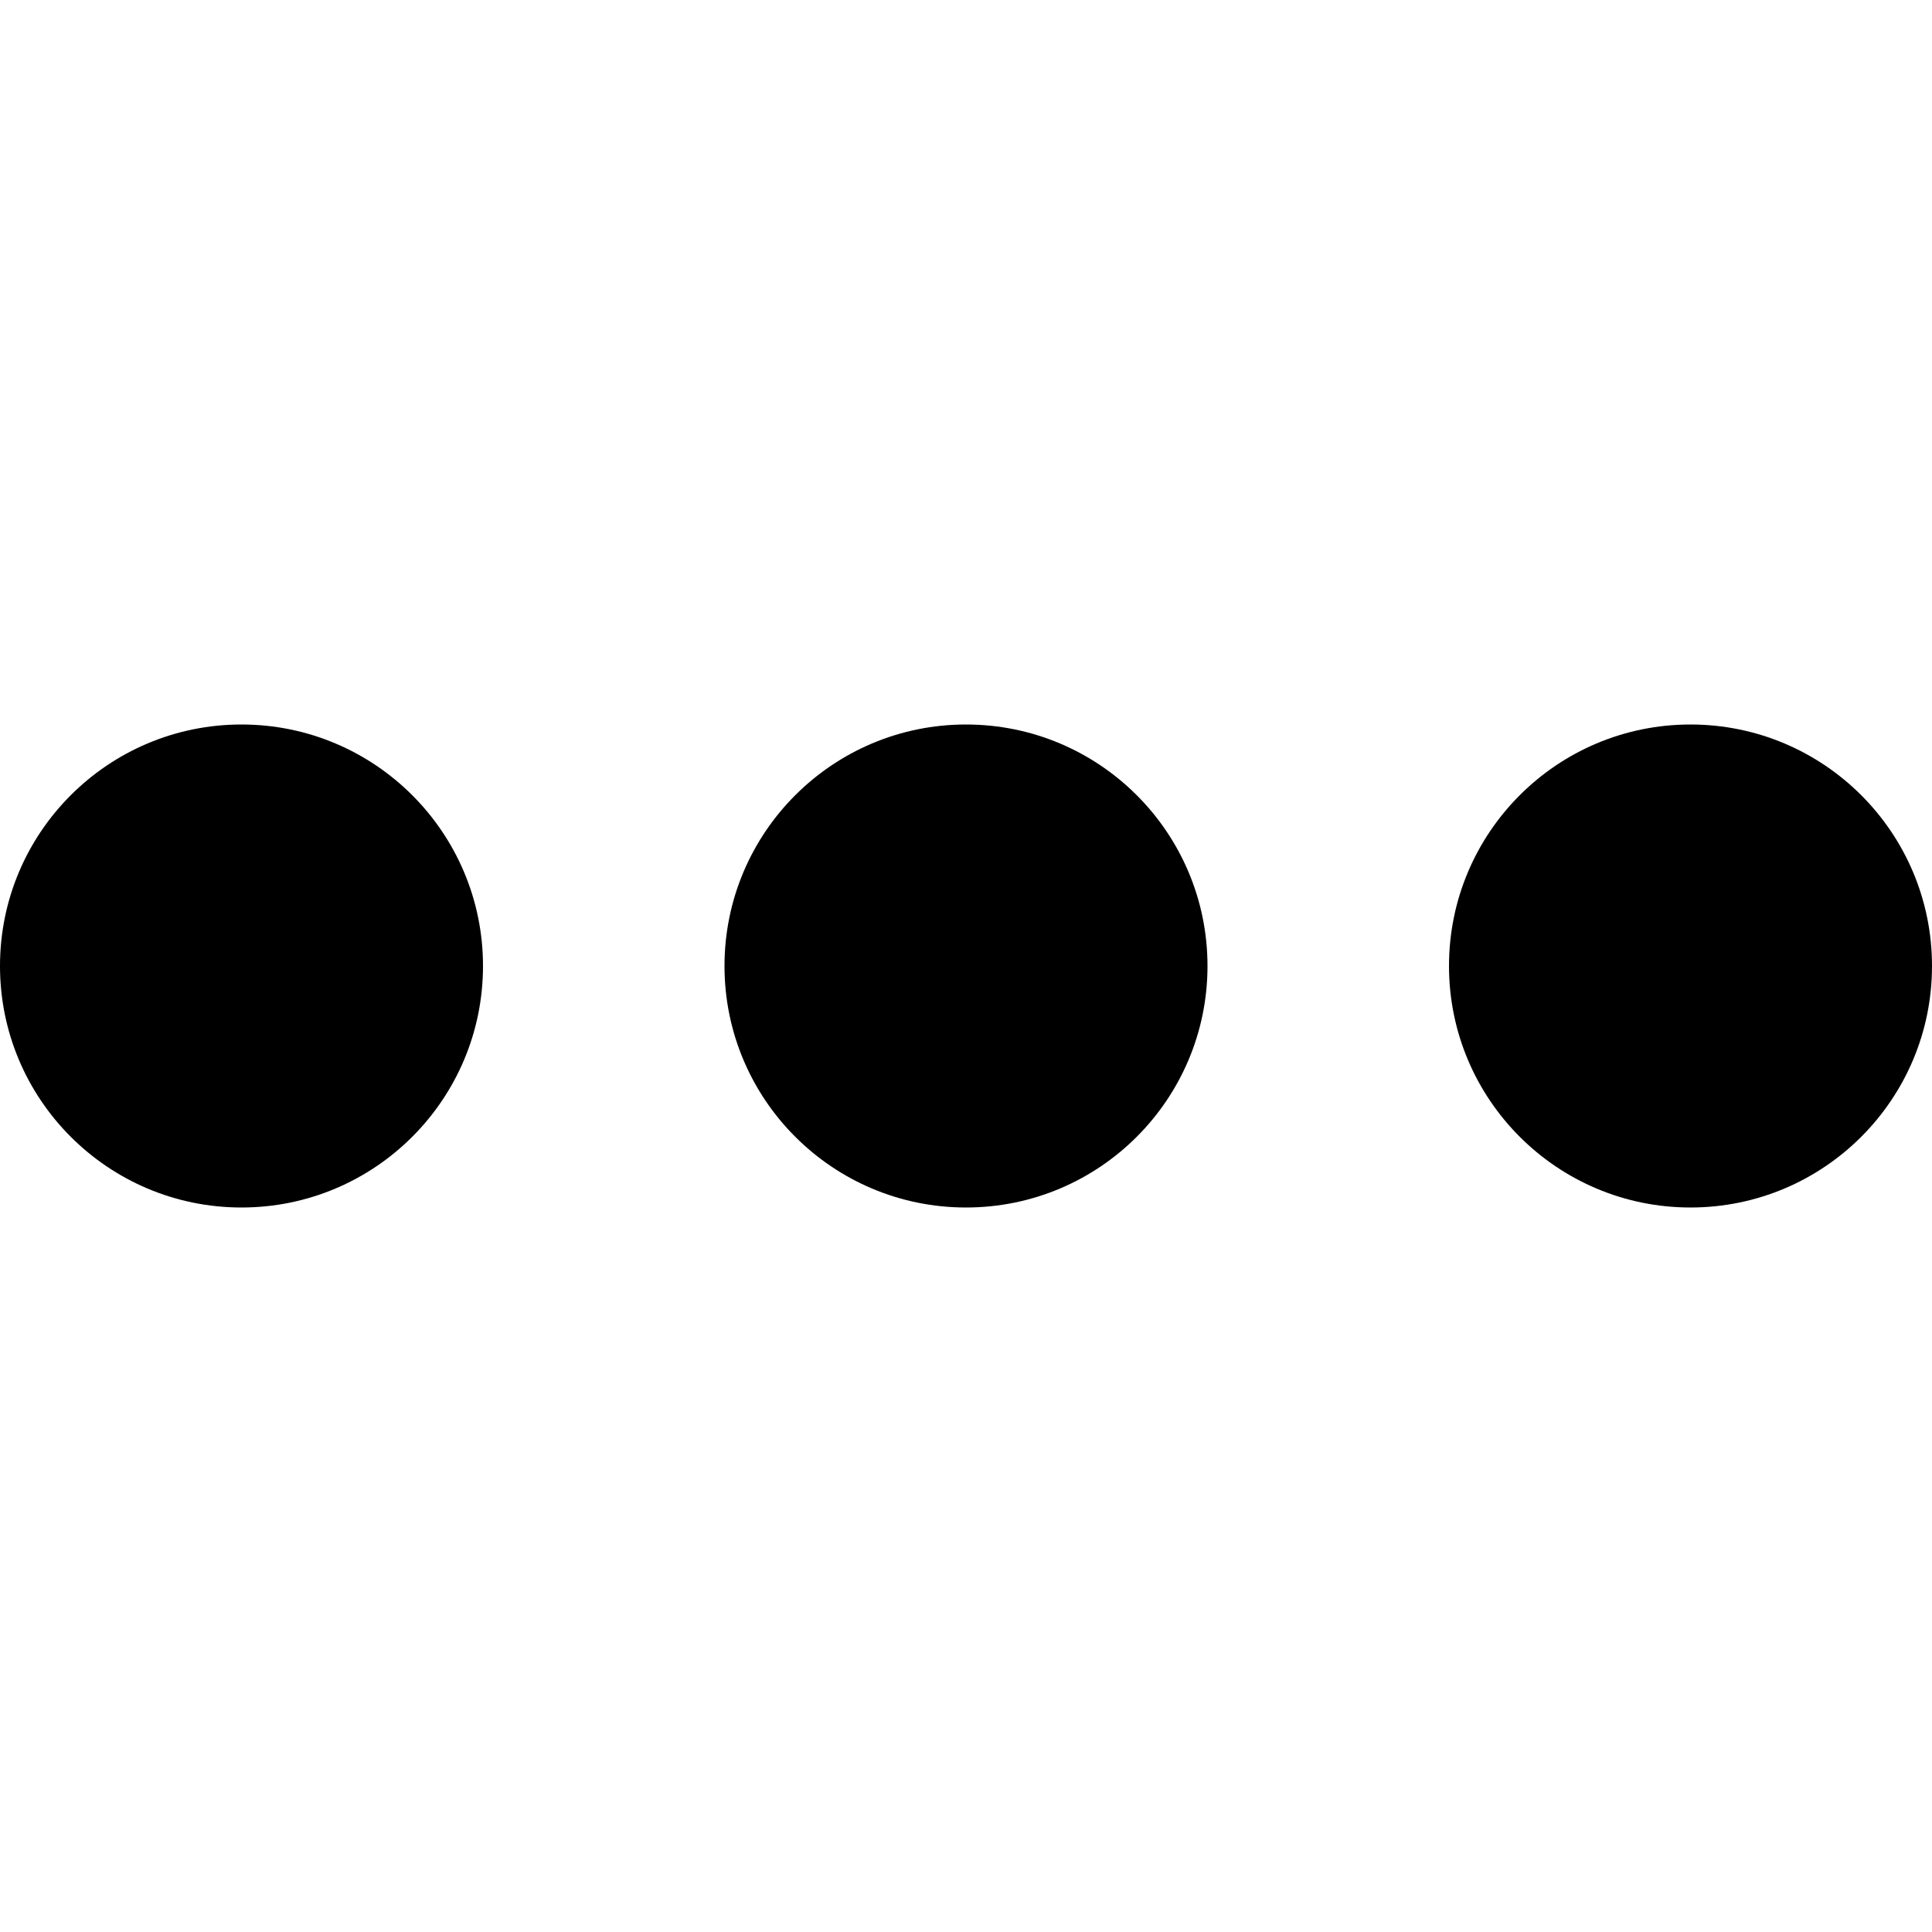
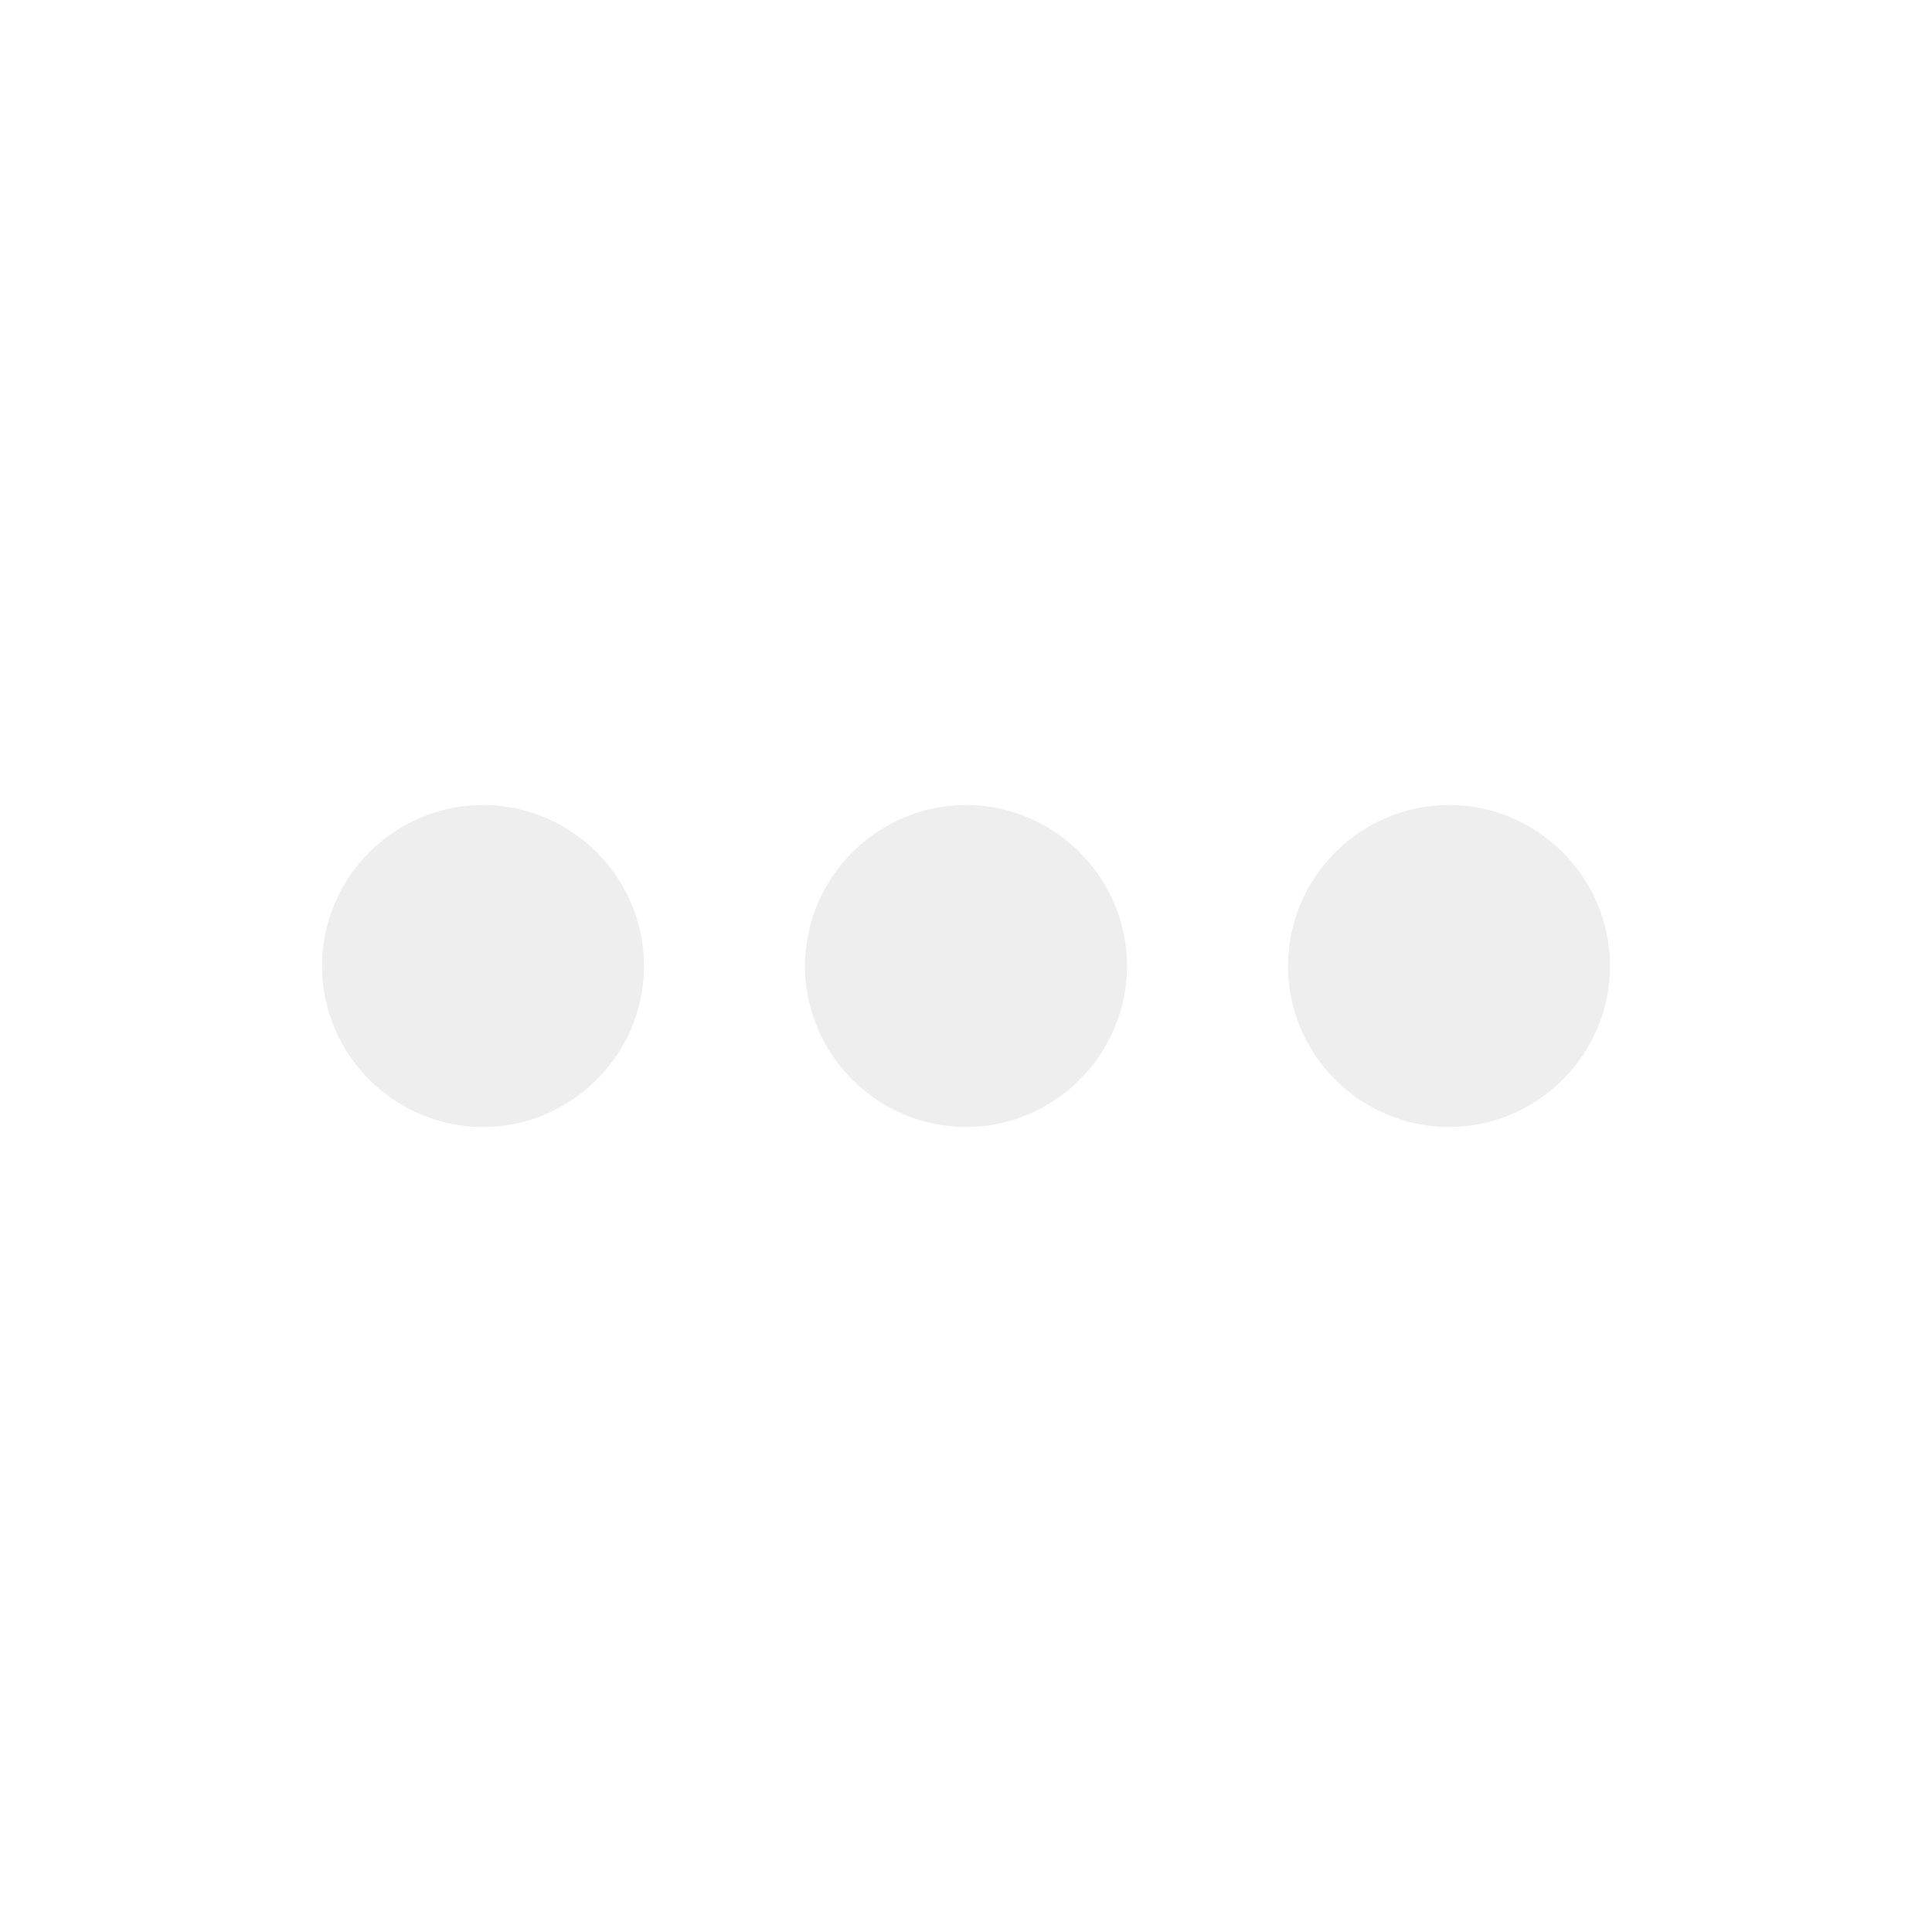
- <svg xmlns="http://www.w3.org/2000/svg" width="24" height="24" viewBox="0 0 24 24">
-   <path d="M6 12c0 1.657-1.343 3-3 3s-3-1.343-3-3 1.343-3 3-3 3 1.343 3 3zm9 0c0 1.657-1.343 3-3 3s-3-1.343-3-3 1.343-3 3-3 3 1.343 3 3zm9 0c0 1.657-1.343 3-3 3s-3-1.343-3-3 1.343-3 3-3 3 1.343 3 3z" />
+ <svg xmlns="http://www.w3.org/2000/svg" width="33" height="33" viewBox="0 0 33 33" fill="none">
+   <path d="M8.25 13.75C6.737 13.75 5.5 14.988 5.5 16.5C5.5 18.012 6.737 19.25 8.25 19.25C9.762 19.25 11 18.012 11 16.5C11 14.988 9.762 13.75 8.25 13.75ZM24.75 13.75C23.238 13.75 22 14.988 22 16.5C22 18.012 23.238 19.25 24.75 19.25C26.262 19.25 27.5 18.012 27.5 16.5C27.5 14.988 26.262 13.75 24.75 13.75ZM16.5 13.75C14.988 13.75 13.75 14.988 13.75 16.5C13.75 18.012 14.988 19.25 16.5 19.25C18.012 19.25 19.25 18.012 19.25 16.5C19.25 14.988 18.012 13.75 16.5 13.75Z" fill="#EEEEEE" />
</svg>
